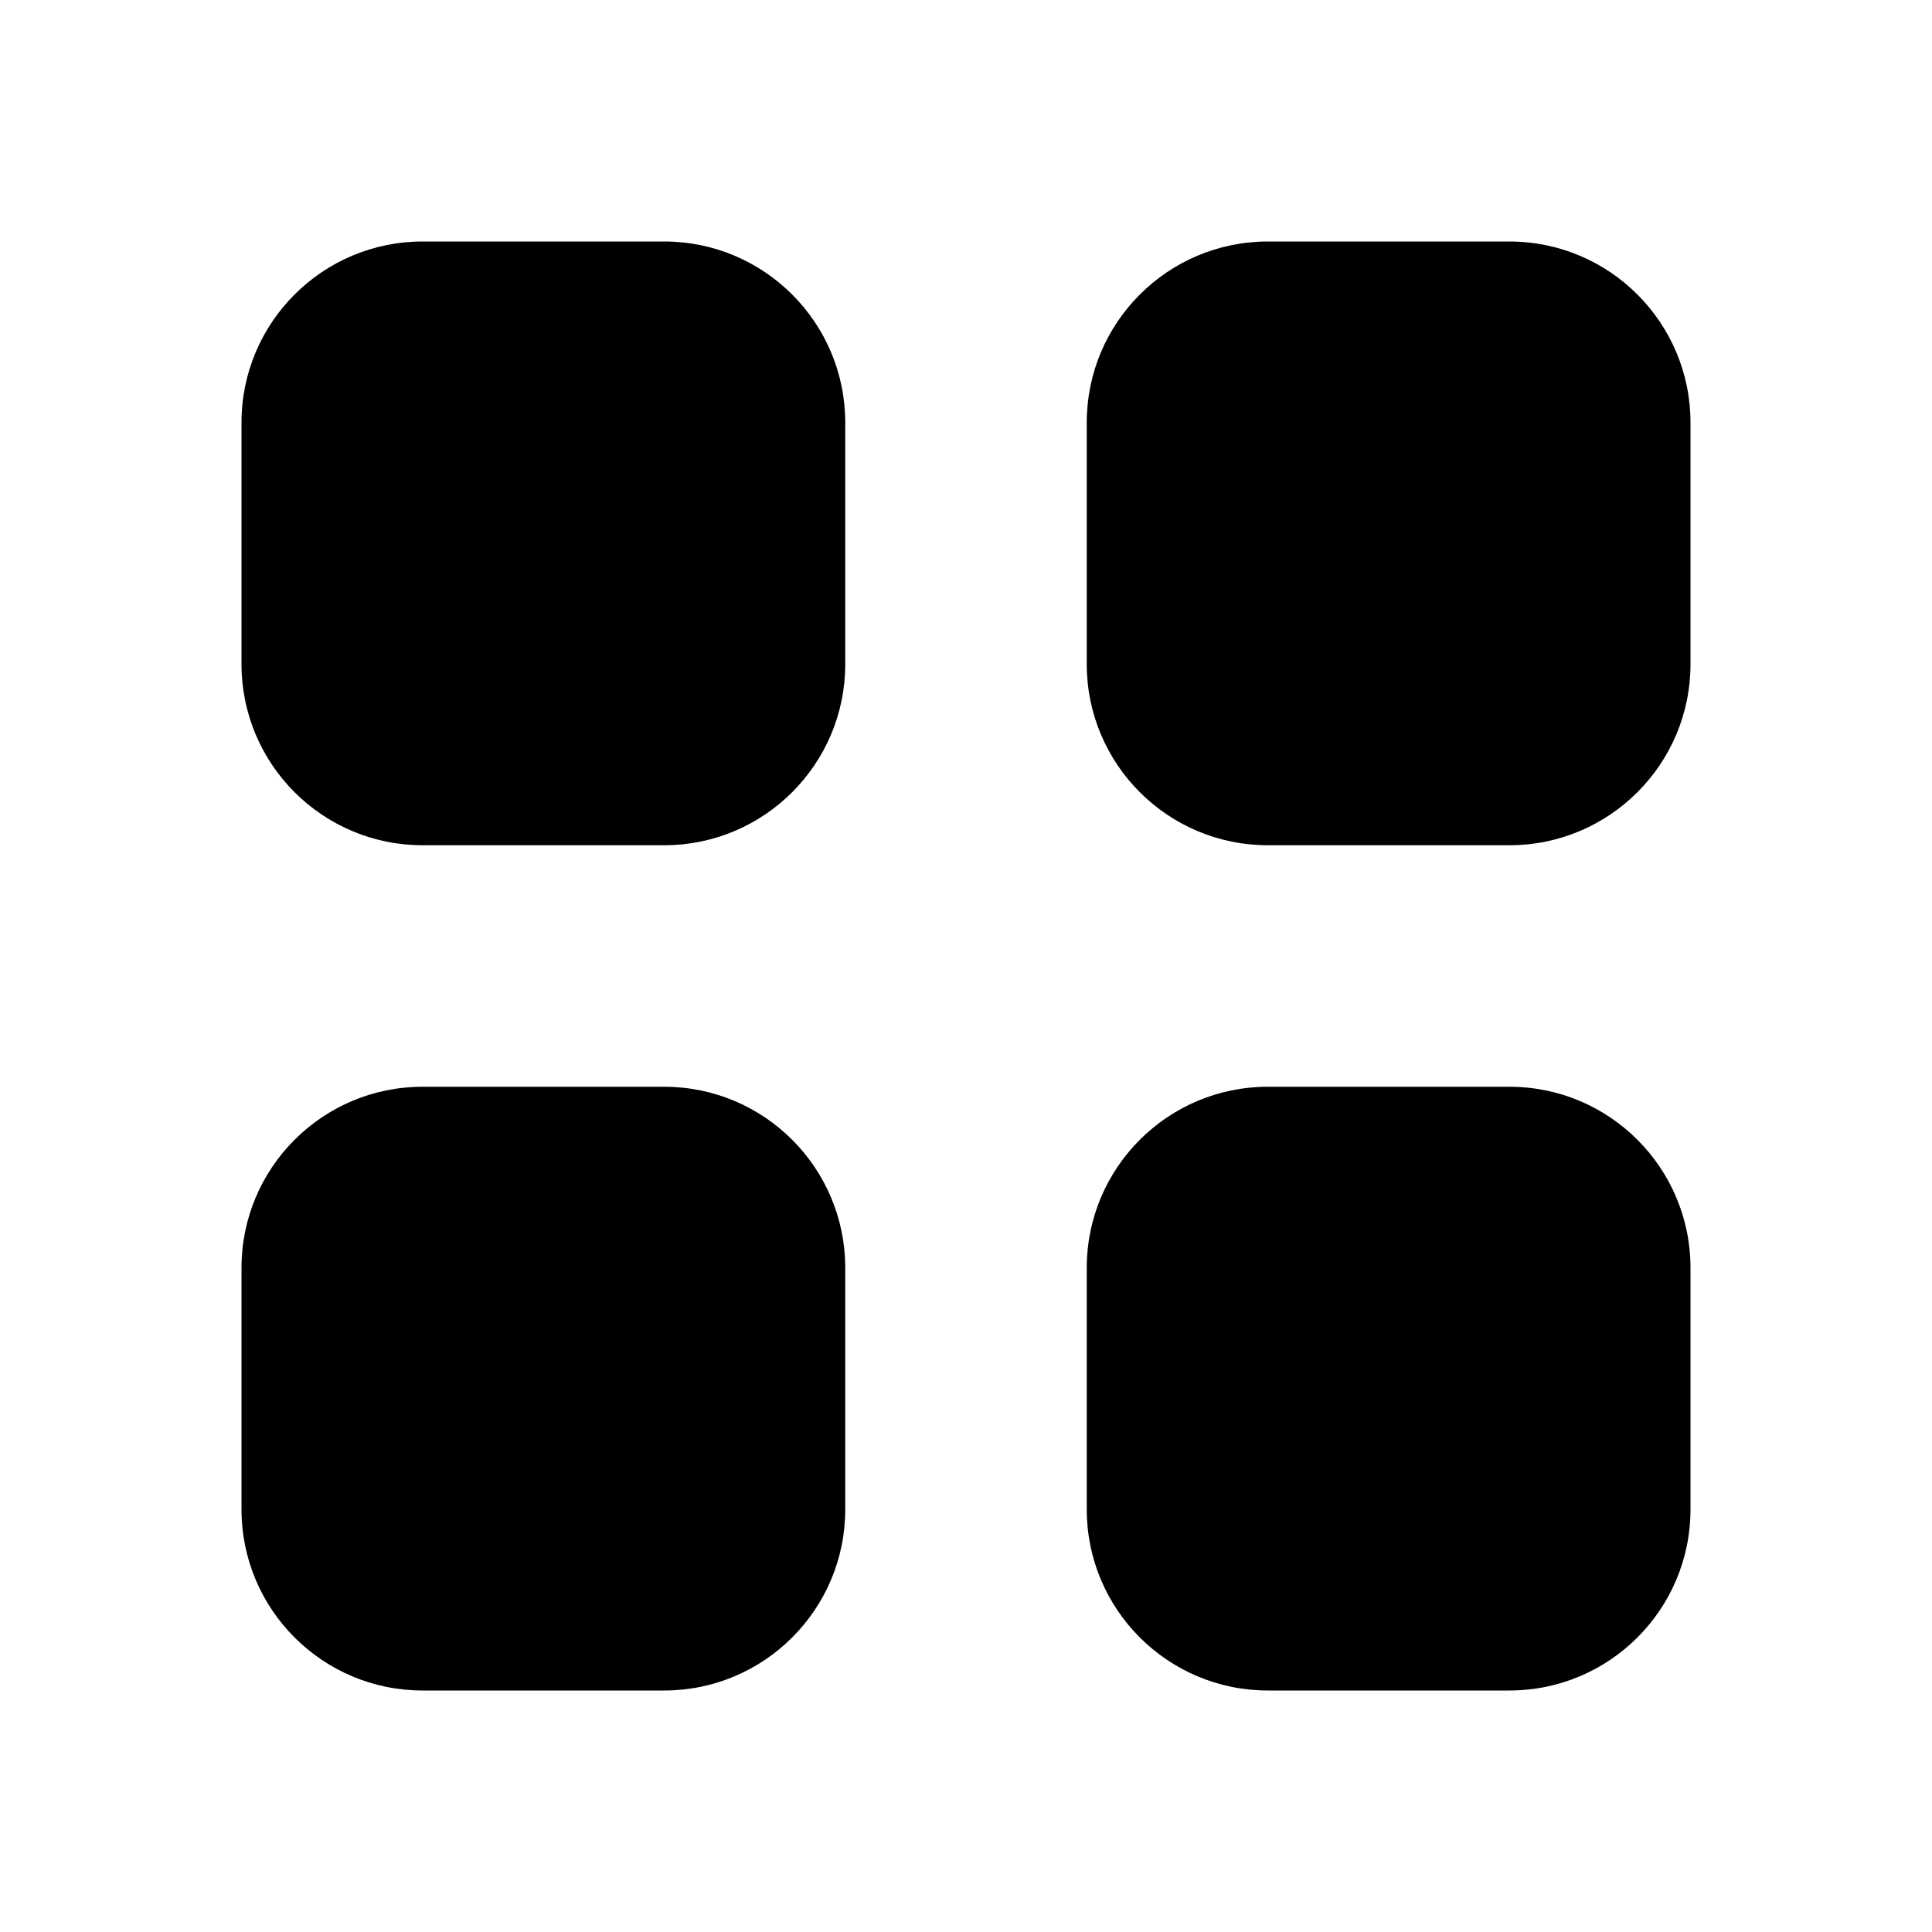
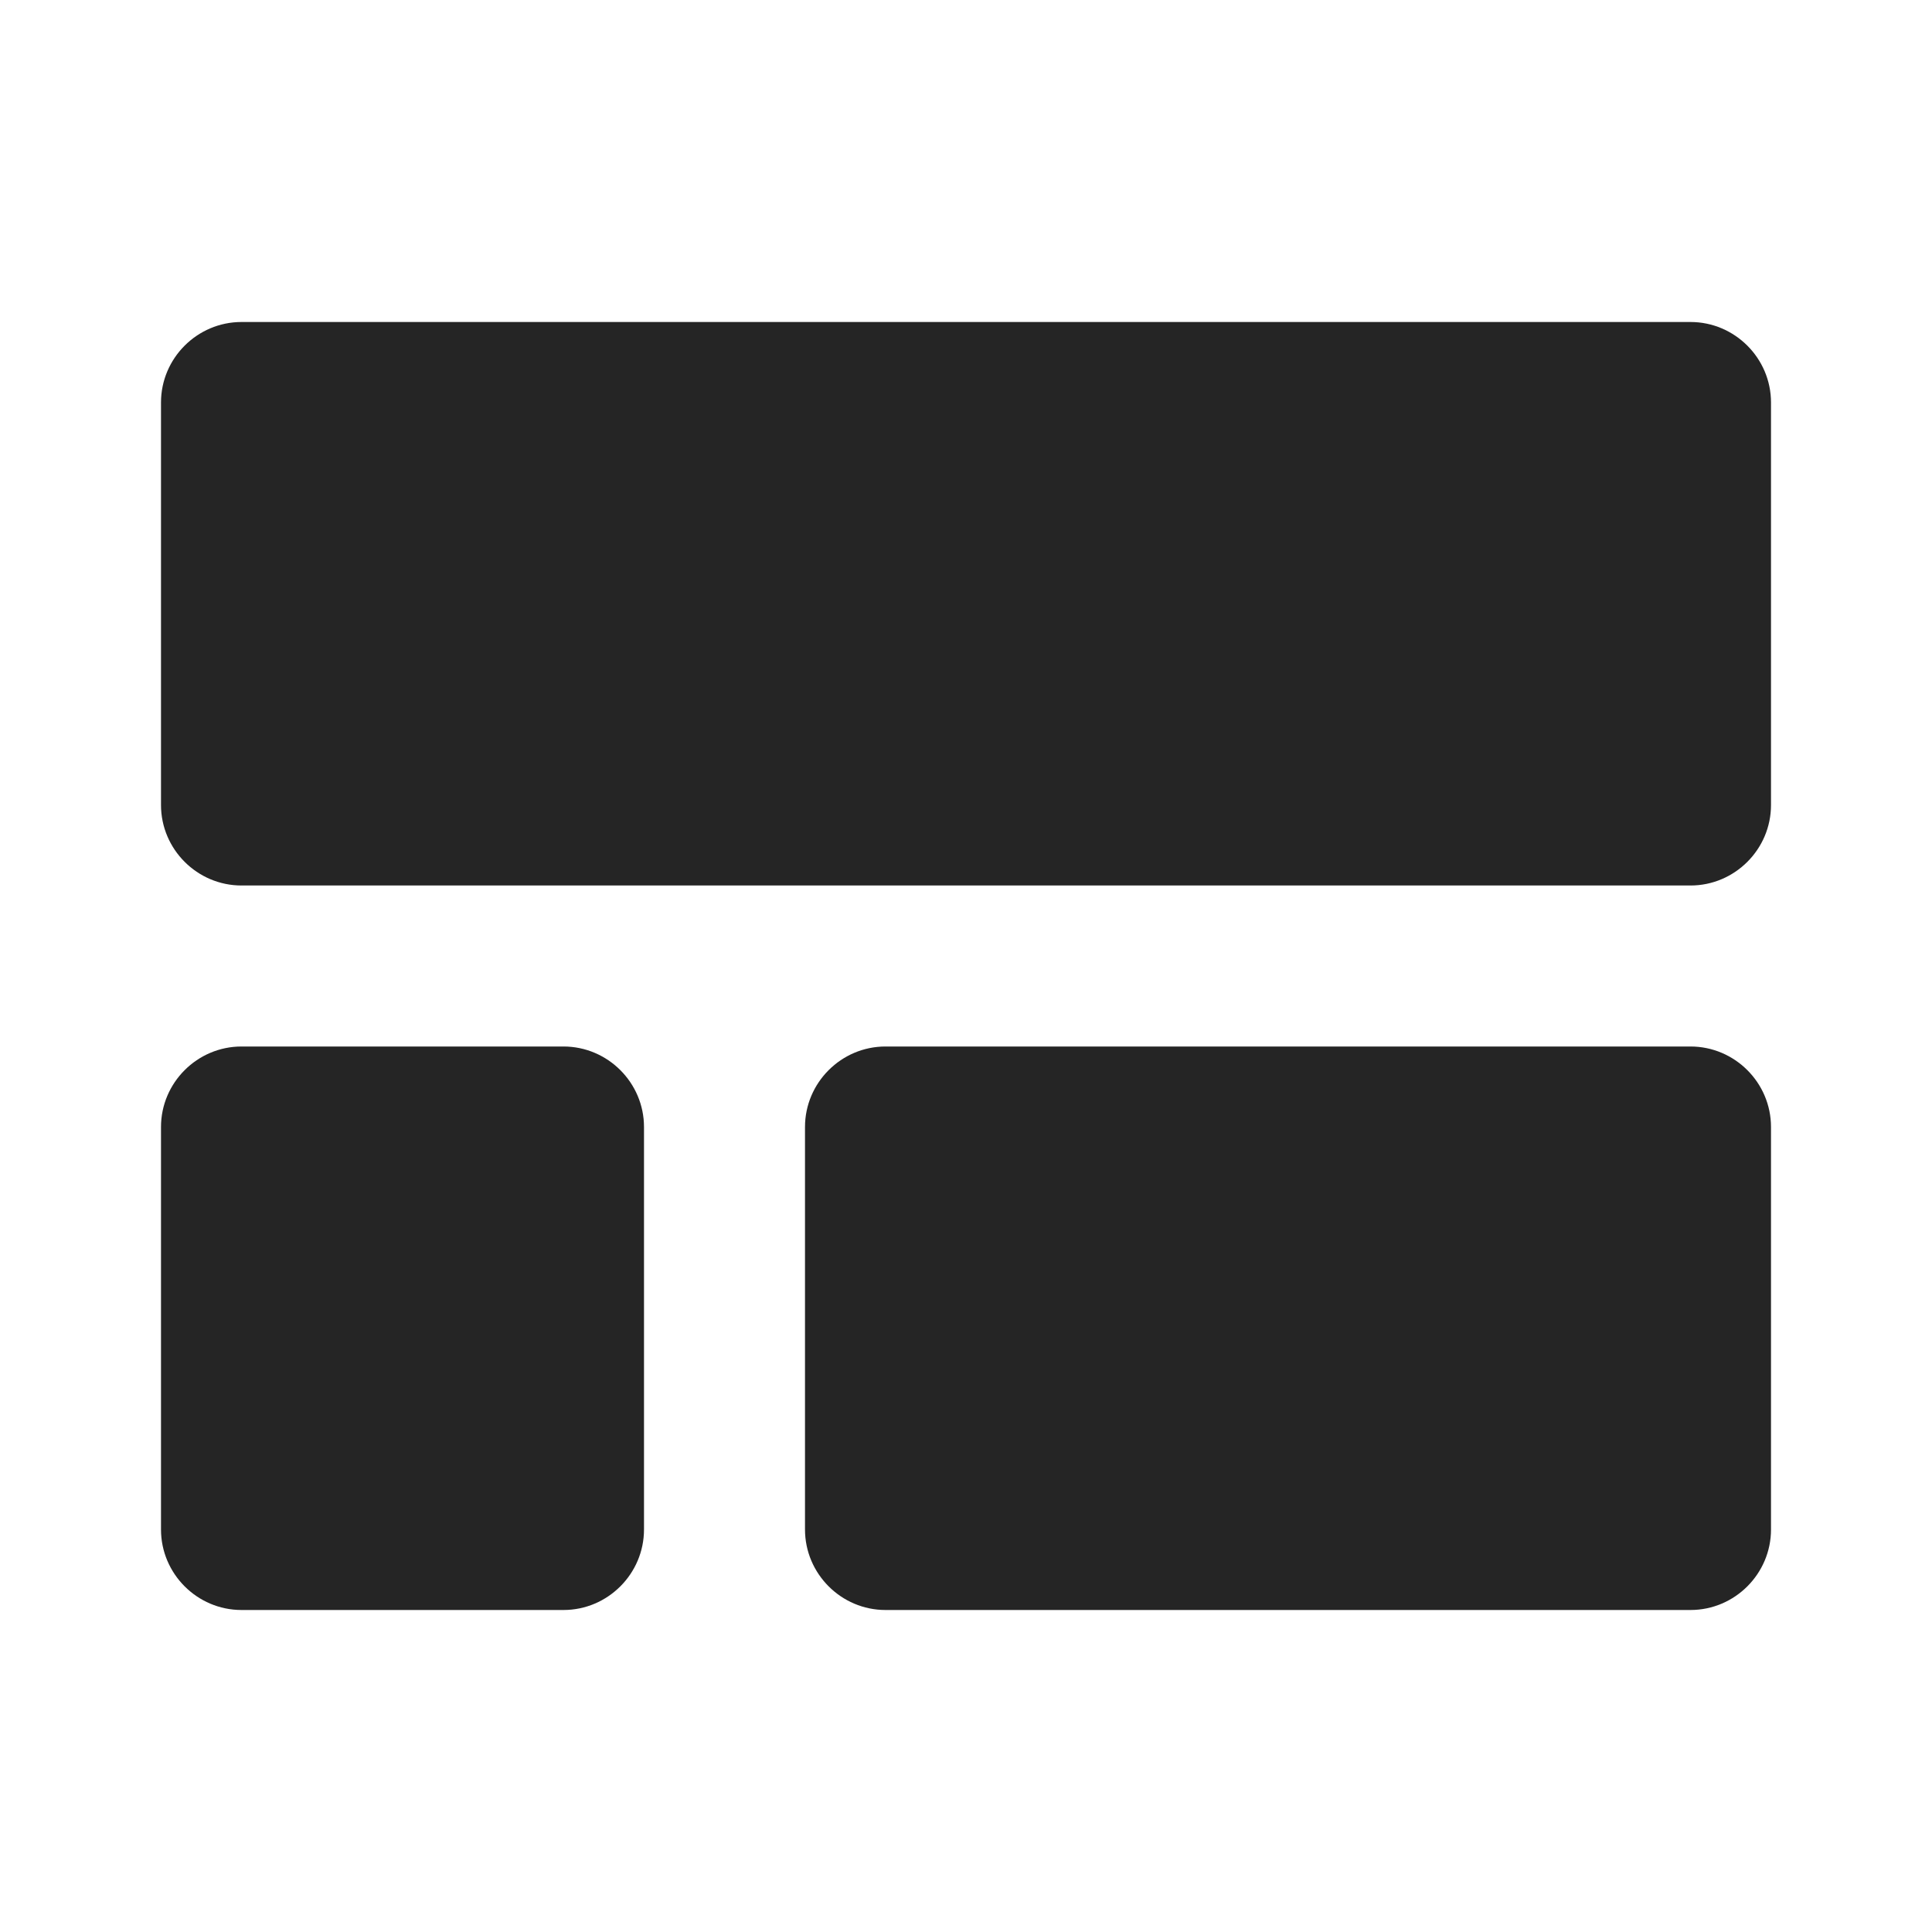
- <svg xmlns="http://www.w3.org/2000/svg" width="19" height="19" viewBox="0 0 16 16">
-   <path fill="currentColor" d="M3.5 2A1.5 1.5 0 0 0 2 3.5v2A1.5 1.5 0 0 0 3.5 7h2A1.5 1.5 0 0 0 7 5.5v-2A1.5 1.5 0 0 0 5.5 2zm7 0A1.5 1.5 0 0 0 9 3.5v2A1.5 1.5 0 0 0 10.5 7h2A1.5 1.5 0 0 0 14 5.5v-2A1.5 1.5 0 0 0 12.5 2zm-7 7A1.5 1.5 0 0 0 2 10.5v2A1.5 1.5 0 0 0 3.5 14h2A1.5 1.5 0 0 0 7 12.5v-2A1.5 1.5 0 0 0 5.5 9zm7 0A1.5 1.5 0 0 0 9 10.5v2a1.5 1.5 0 0 0 1.5 1.5h2a1.5 1.5 0 0 0 1.5-1.5v-2A1.5 1.5 0 0 0 12.5 9z" />
+ <svg xmlns="http://www.w3.org/2000/svg" width="1.3em" height="1.3em" viewBox="0 0 24 24">
+   <path fill="#252525" d="M2 5v5c0 .55.45 1 1 1h18c.55 0 1-.45 1-1V5c0-.55-.45-1-1-1H3c-.55 0-1 .45-1 1m9 15h10c.55 0 1-.45 1-1v-5c0-.55-.45-1-1-1H11c-.55 0-1 .45-1 1v5c0 .55.45 1 1 1m-8 0h4c.55 0 1-.45 1-1v-5c0-.55-.45-1-1-1H3c-.55 0-1 .45-1 1v5c0 .55.45 1 1 1" />
</svg>
